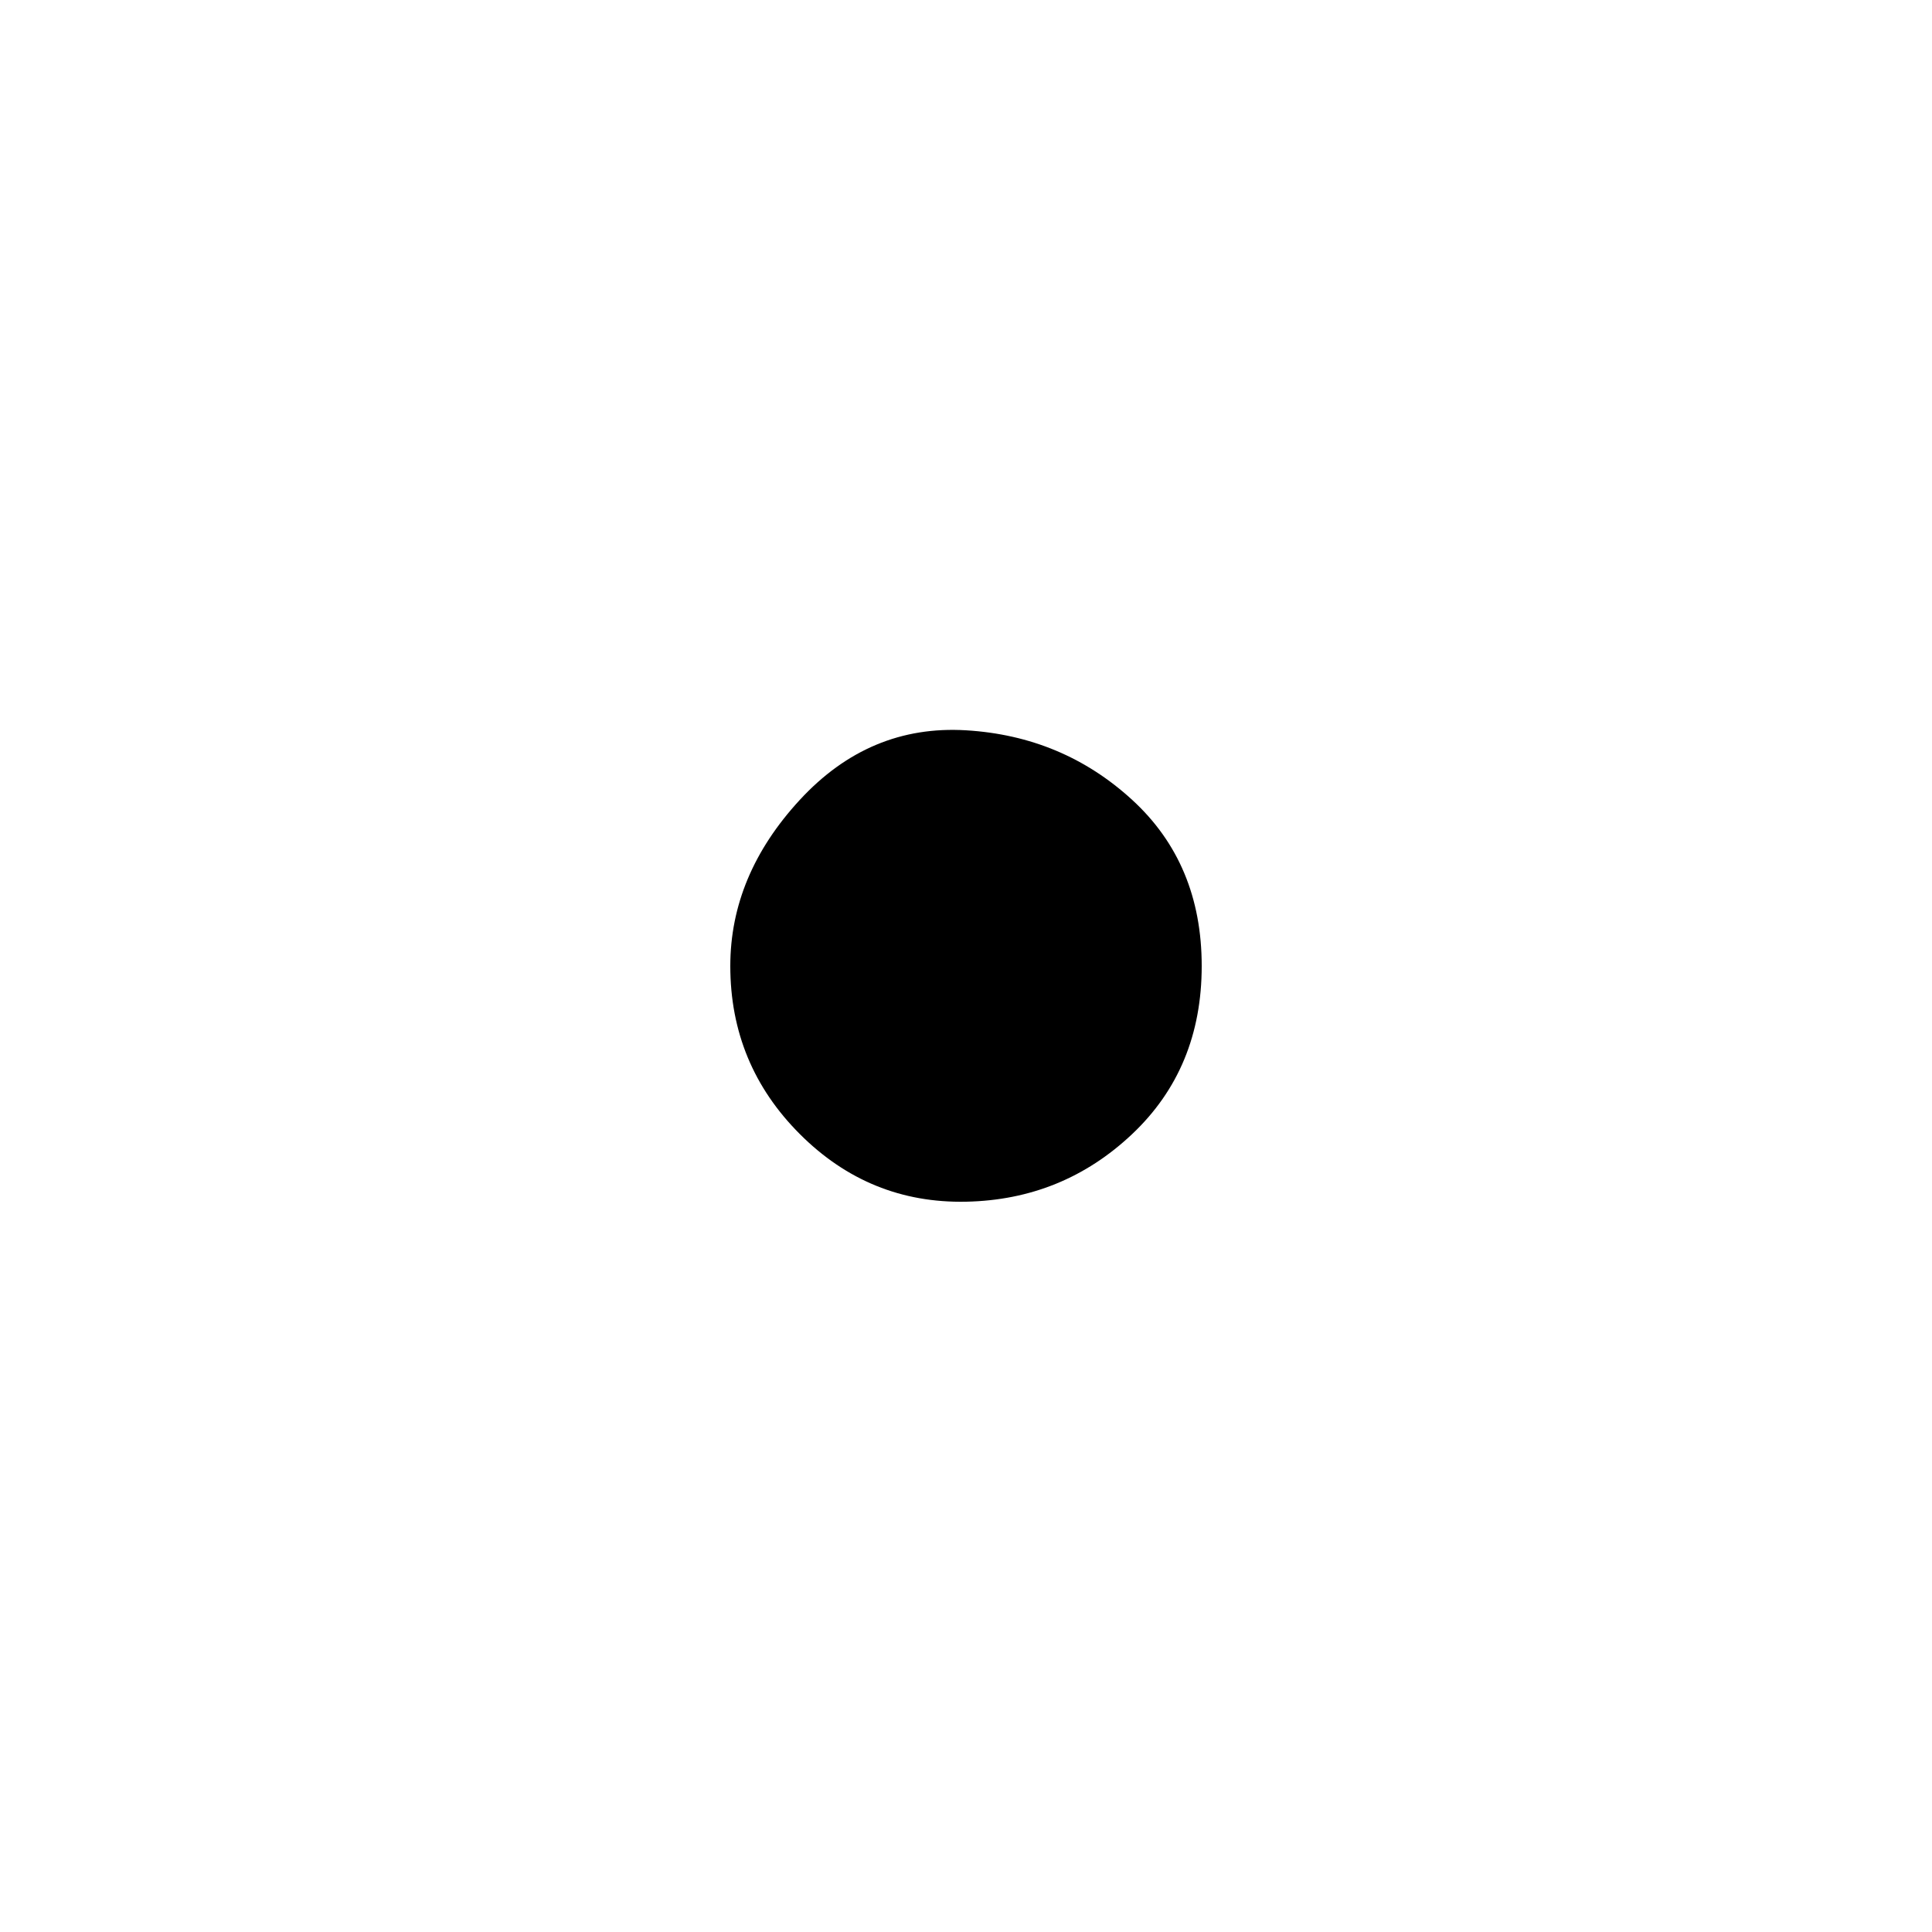
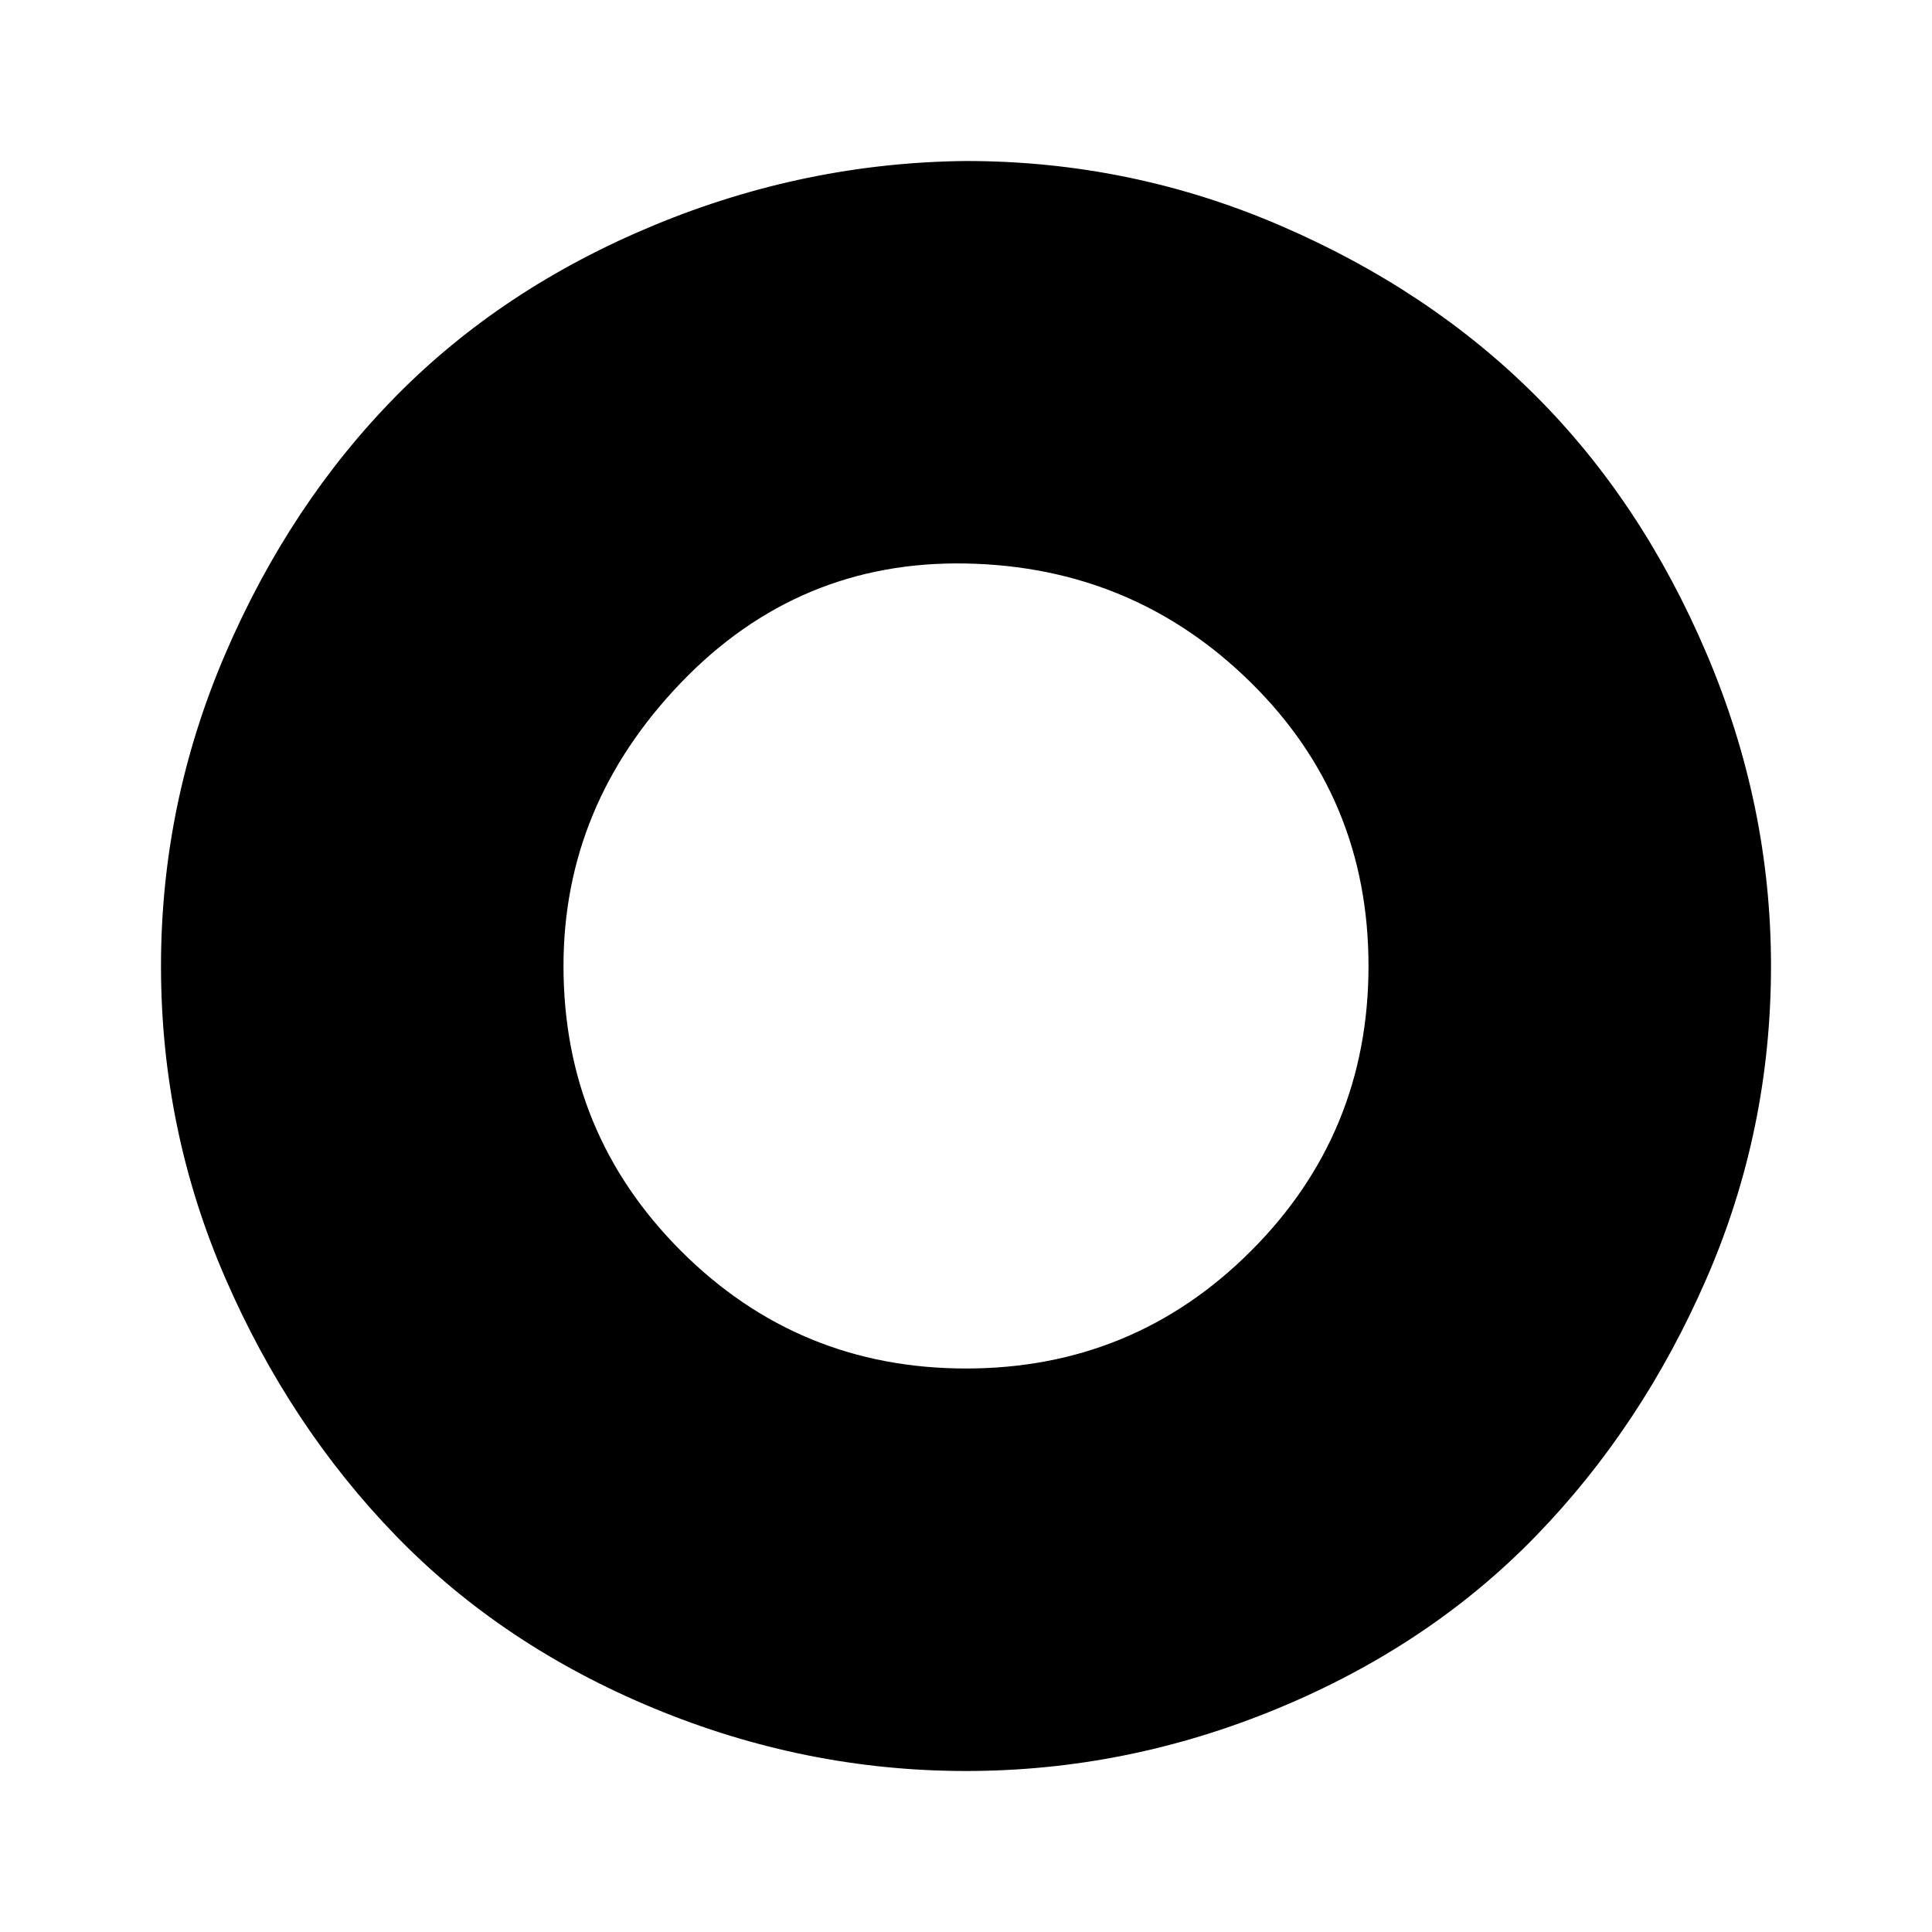
- <svg xmlns="http://www.w3.org/2000/svg" fill="#000000" width="30px" height="30px" viewBox="0 0 32 32" version="1.1">
-   <path d="M12.096 16q0 1.632 1.152 2.784t2.752 1.12 2.752-1.12 1.152-2.784-1.152-2.752-2.752-1.152-2.752 1.152-1.152 2.752z" />
+ <svg xmlns="http://www.w3.org/2000/svg" fill="#000000" width="11px" height="11px" viewBox="-3.2 -3.2 38.40 38.40" version="1.1" stroke="#000000" stroke-width="0">
+   <g id="SVGRepo_bgCarrier" stroke-width="0" transform="translate(16,16), scale(0)">
+     <rect x="-3.2" y="-3.2" width="38.40" height="38.40" rx="19.2" fill="#7ed0ec" strokewidth="0" />
+   </g>
+   <g id="SVGRepo_tracerCarrier" stroke-linecap="round" stroke-linejoin="round" />
+   <g id="SVGRepo_iconCarrier">
+     <path d="M0 16q0-3.232 1.28-6.208t3.392-5.12 5.12-3.392 6.208-1.28q3.264 0 6.24 1.28t5.088 3.392 3.392 5.12 1.28 6.208q0 3.264-1.28 6.208t-3.392 5.12-5.12 3.424-6.208 1.248-6.208-1.248-5.12-3.424-3.392-5.12-1.28-6.208zM8 16q0 3.328 2.336 5.664t5.664 2.336 5.664-2.336 2.336-5.664-2.336-5.632-5.664-2.368-5.664 2.368-2.336 5.632z" />
+   </g>
</svg>
